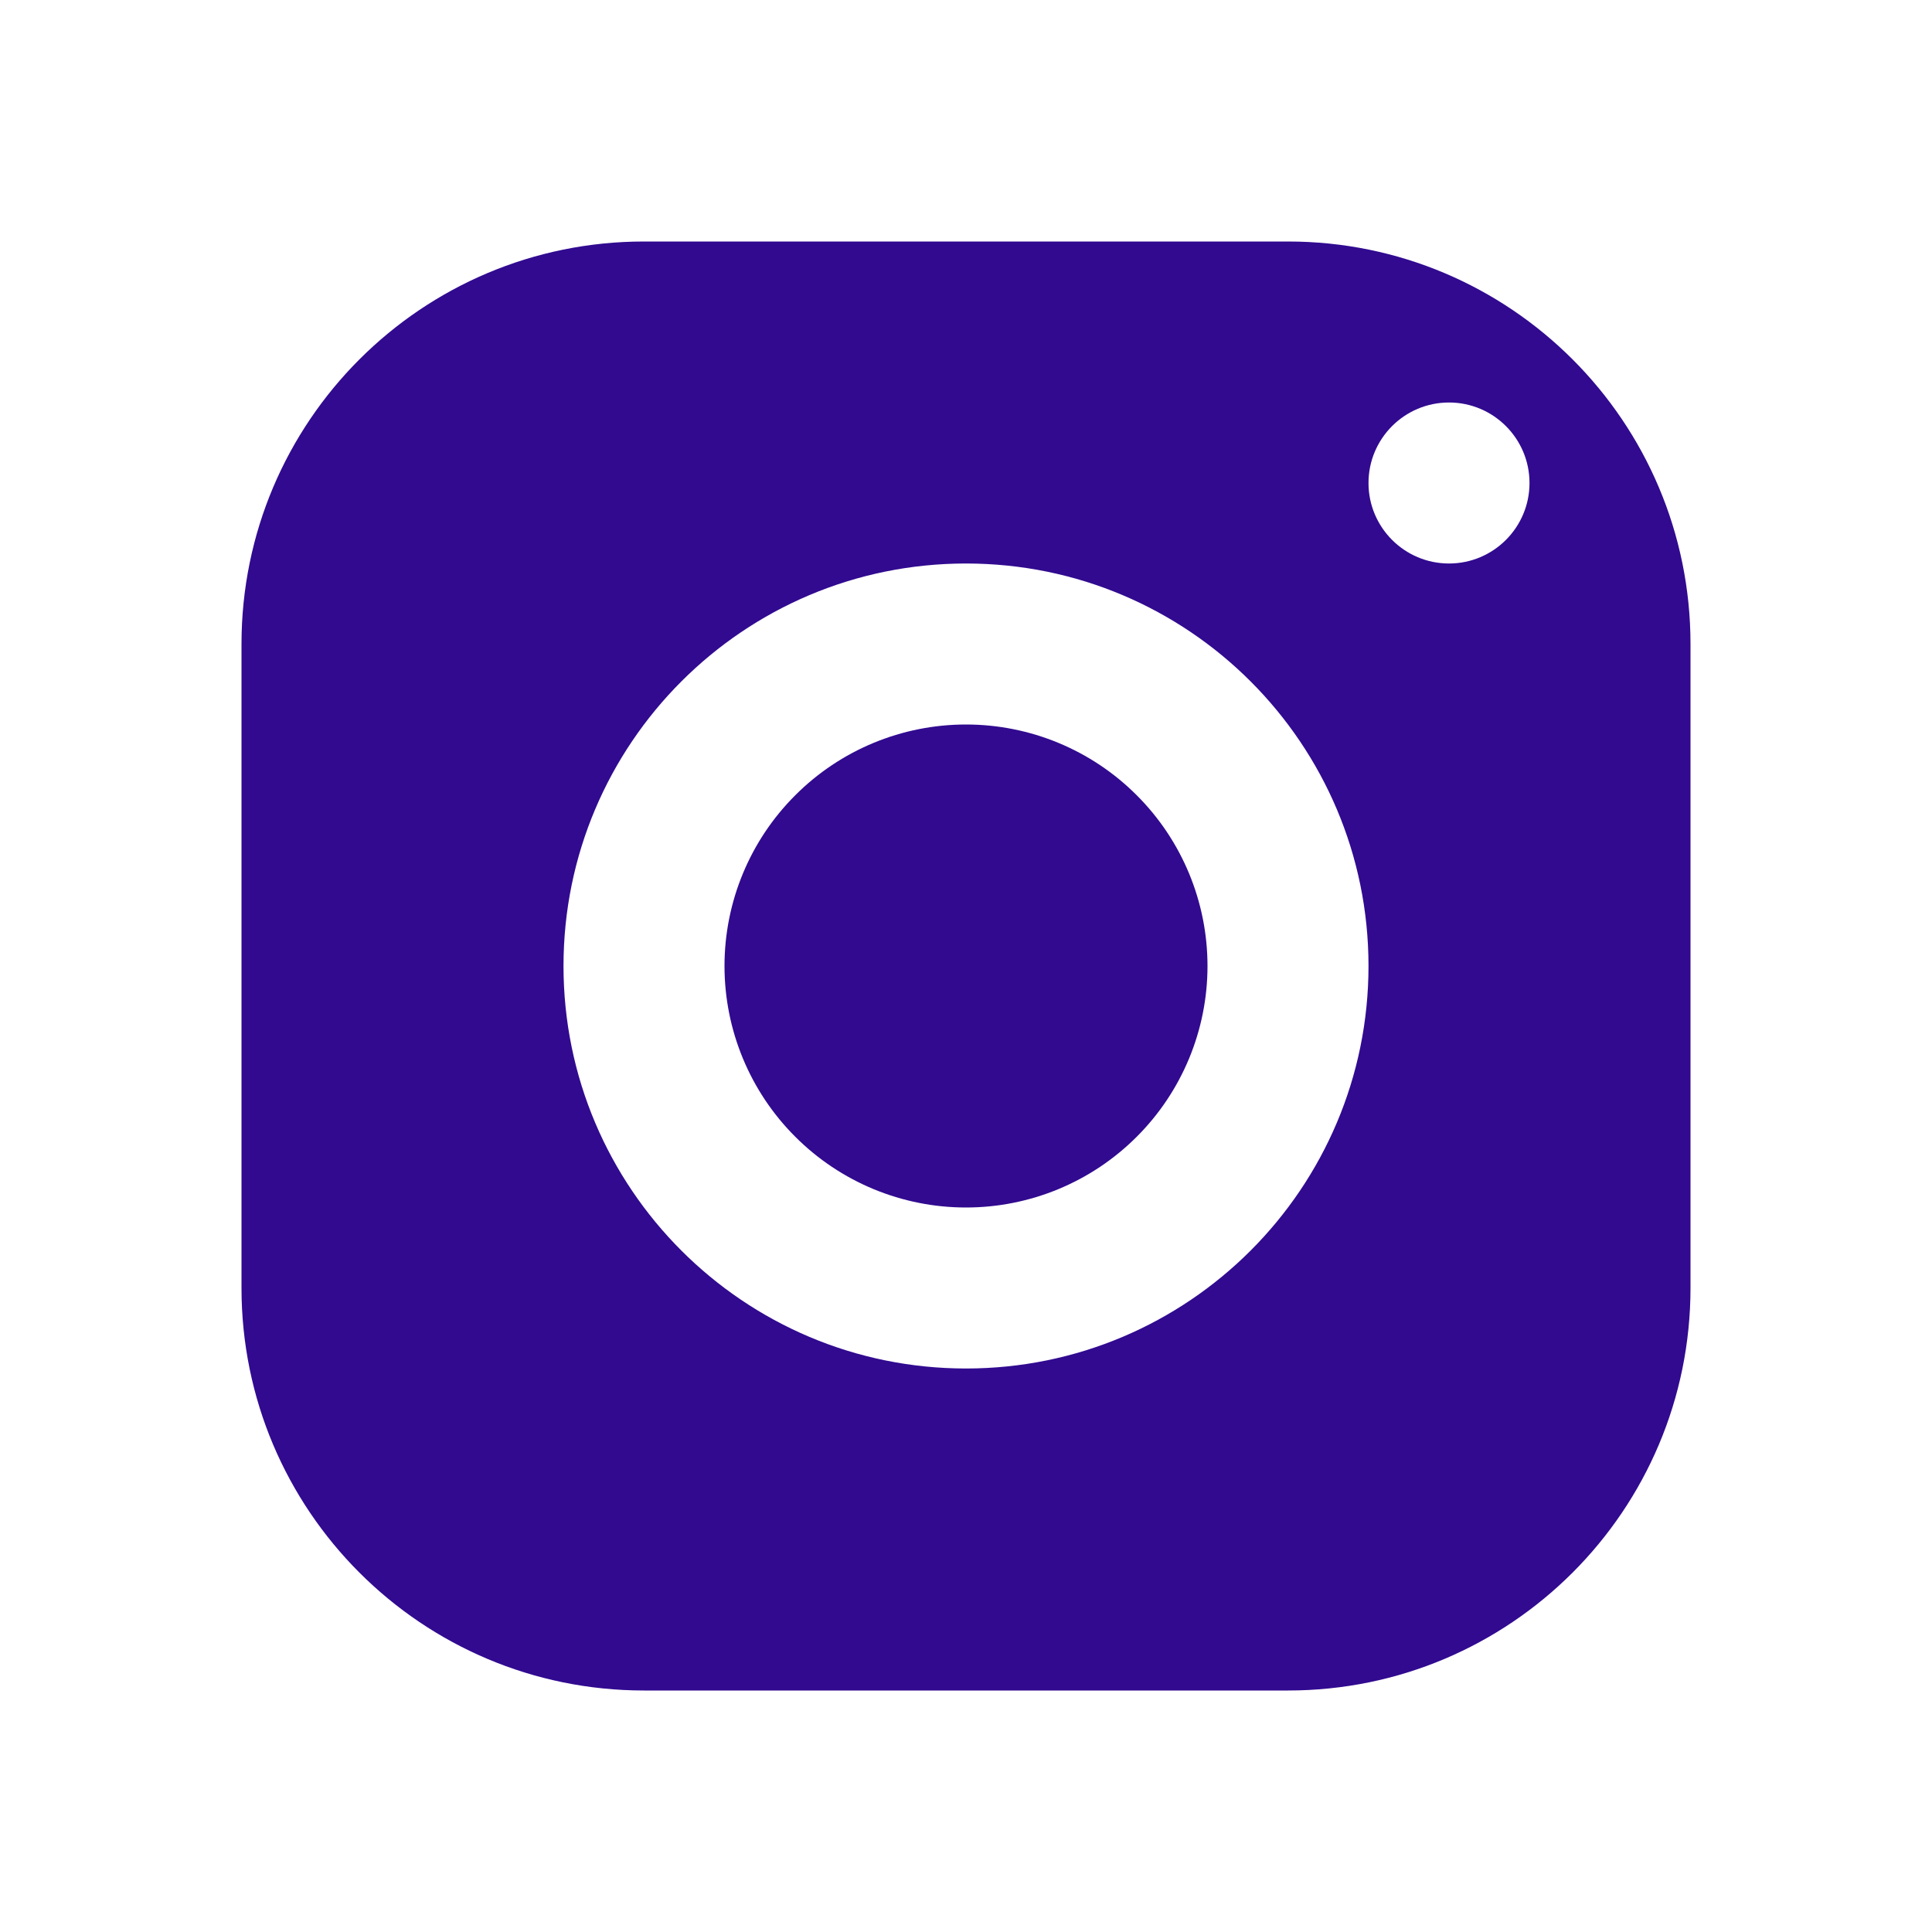
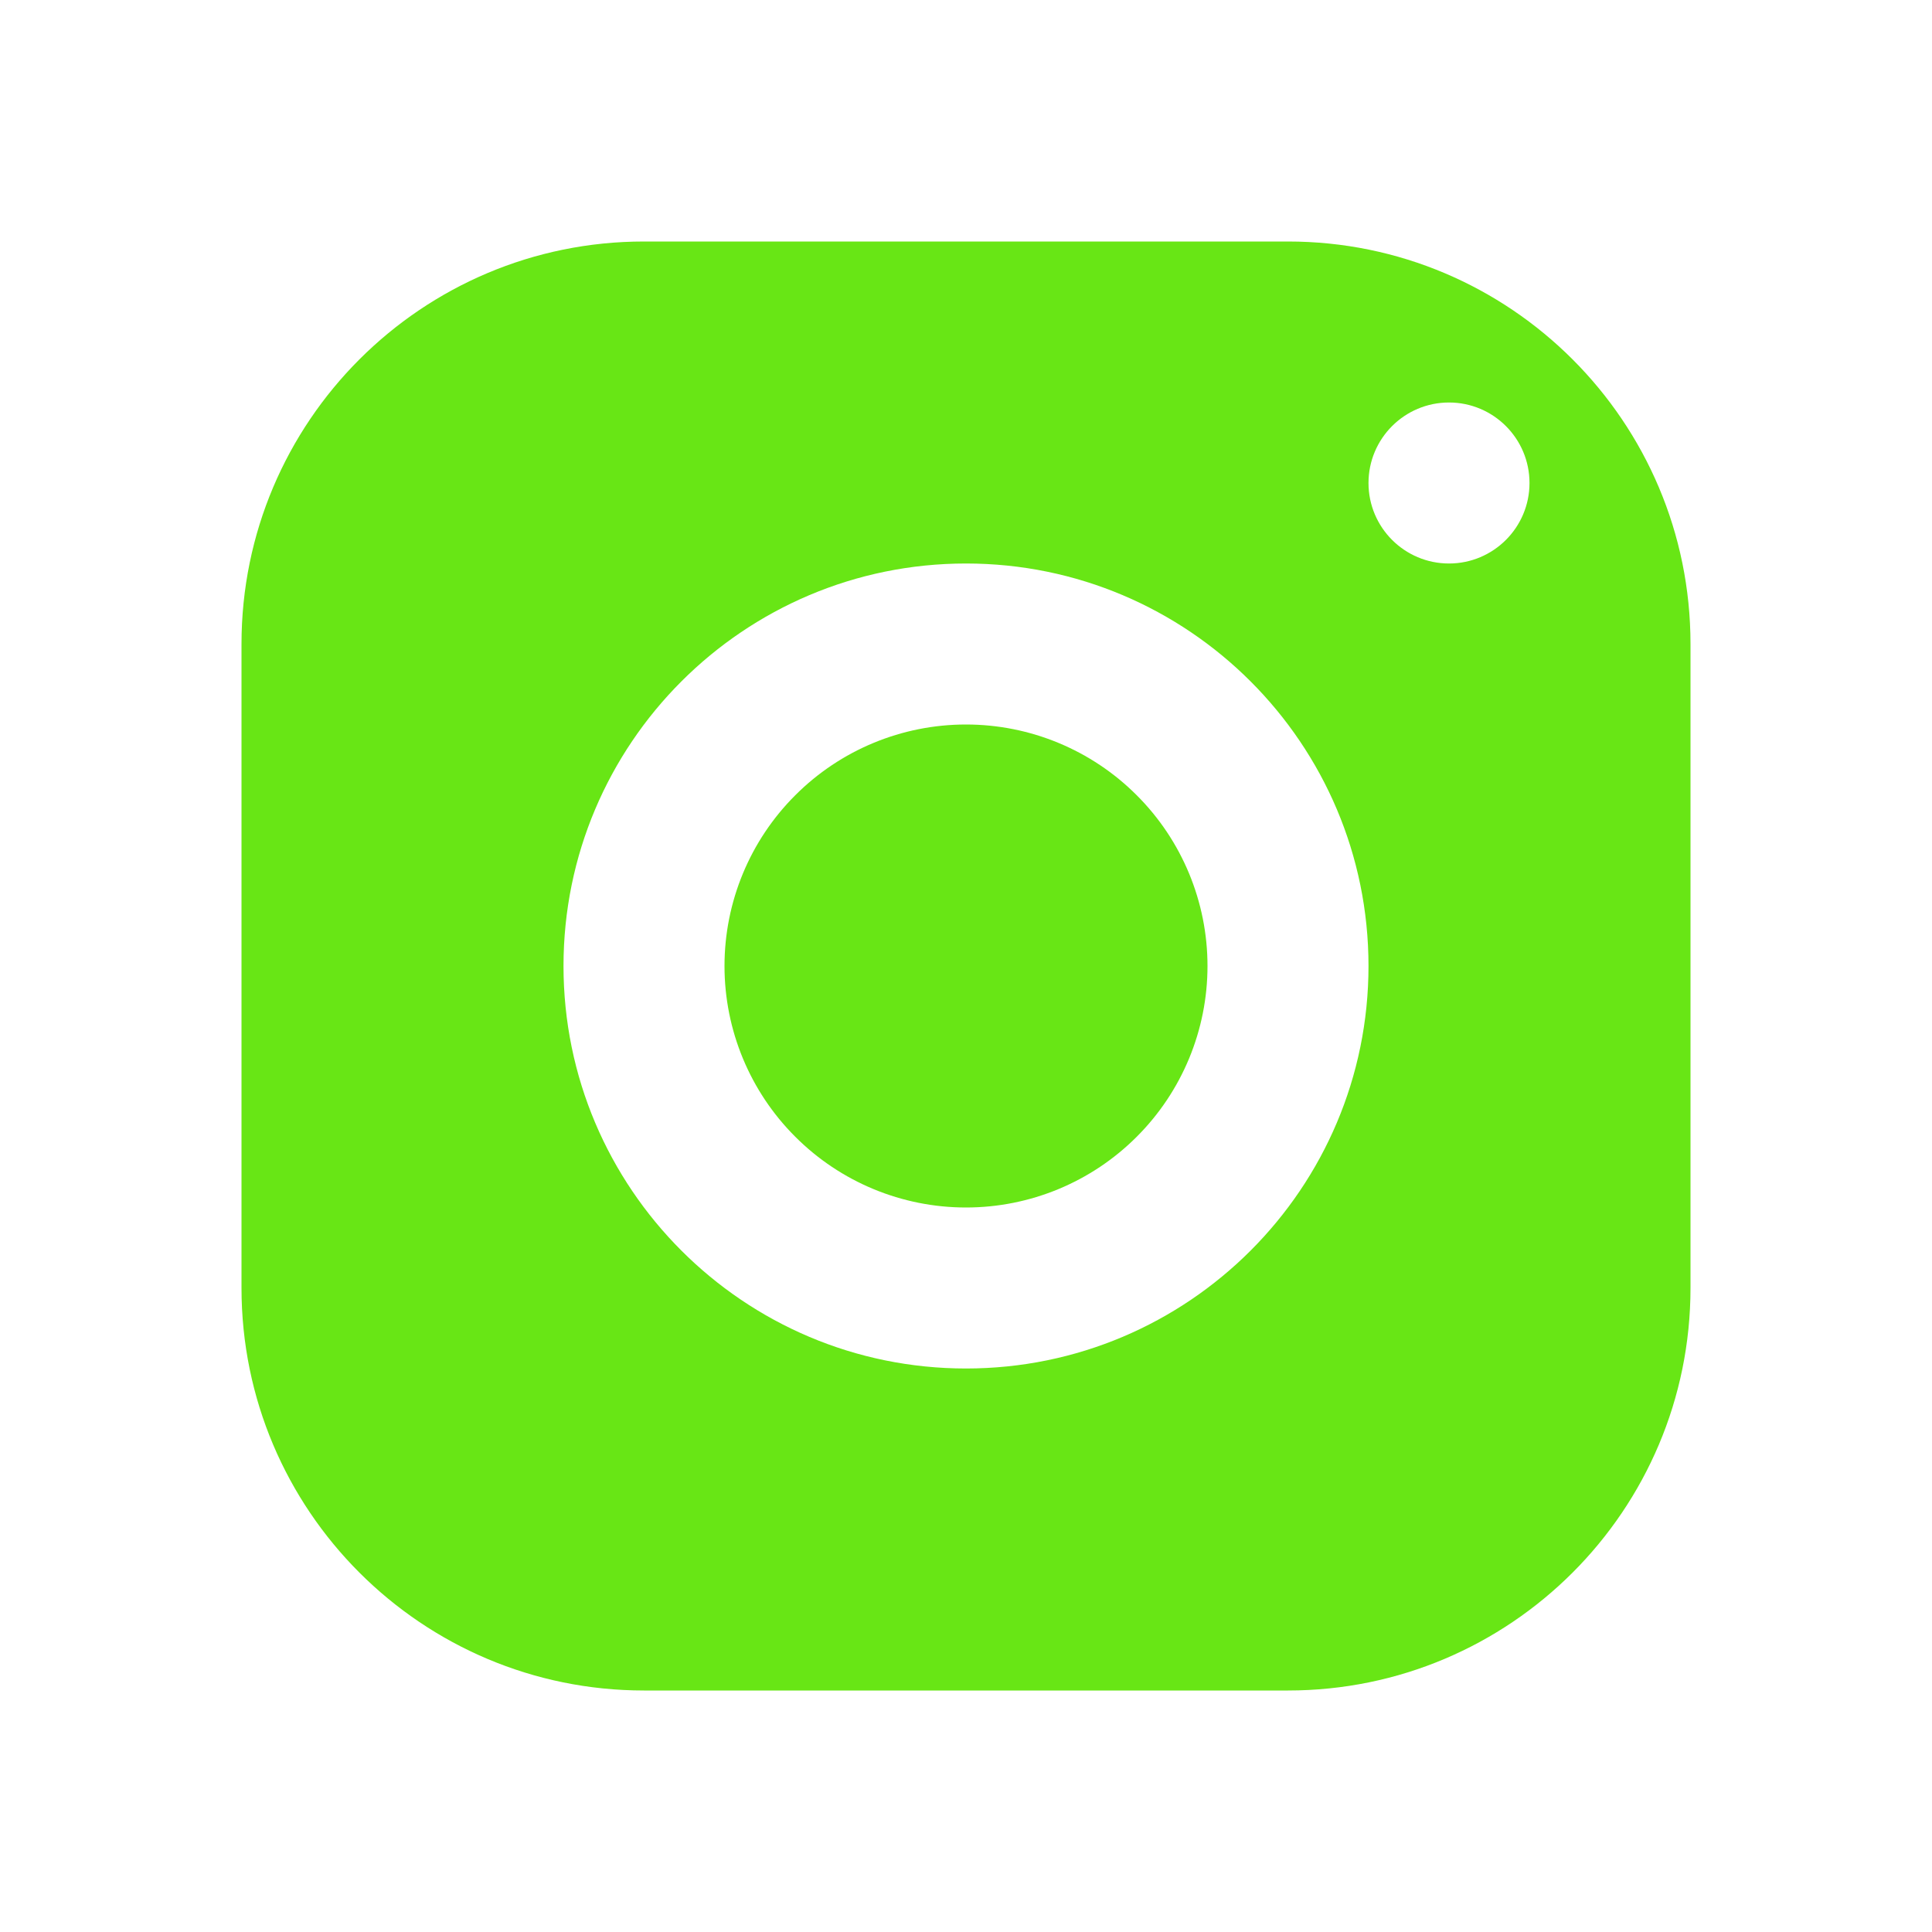
<svg xmlns="http://www.w3.org/2000/svg" width="24" height="24" viewBox="0 0 24 24" fill="none">
-   <path fill-rule="evenodd" clip-rule="evenodd" d="M3 8C3 5.239 5.239 3 8 3H16C18.761 3 21 5.239 21 8V16C21 18.761 18.761 21 16 21H8C5.239 21 3 18.761 3 16V8ZM19 6C19 5.448 18.552 5 18 5C17.448 5 17 5.448 17 6C17 6.552 17.448 7 18 7C18.552 7 19 6.552 19 6ZM17 12C17 9.239 14.761 7 12 7C9.239 7 7 9.239 7 12C7 14.761 9.239 17 12 17C14.761 17 17 14.761 17 12ZM9.879 9.879C10.441 9.316 11.204 9 12 9C12.796 9 13.559 9.316 14.121 9.879C14.684 10.441 15 11.204 15 12C15 12.796 14.684 13.559 14.121 14.121C13.559 14.684 12.796 15 12 15C11.204 15 10.441 14.684 9.879 14.121C9.316 13.559 9 12.796 9 12C9 11.204 9.316 10.441 9.879 9.879Z" fill="#310A90" />
+   <path fill-rule="evenodd" clip-rule="evenodd" d="M3 8C3 5.239 5.239 3 8 3H16C18.761 3 21 5.239 21 8V16C21 18.761 18.761 21 16 21H8C5.239 21 3 18.761 3 16V8ZM19 6C19 5.448 18.552 5 18 5C17.448 5 17 5.448 17 6C17 6.552 17.448 7 18 7C18.552 7 19 6.552 19 6ZM17 12C17 9.239 14.761 7 12 7C9.239 7 7 9.239 7 12C7 14.761 9.239 17 12 17C14.761 17 17 14.761 17 12ZM9.879 9.879C10.441 9.316 11.204 9 12 9C12.796 9 13.559 9.316 14.121 9.879C14.684 10.441 15 11.204 15 12C15 12.796 14.684 13.559 14.121 14.121C13.559 14.684 12.796 15 12 15C11.204 15 10.441 14.684 9.879 14.121C9.316 13.559 9 12.796 9 12C9 11.204 9.316 10.441 9.879 9.879Z" fill="#68e615" />
</svg>
